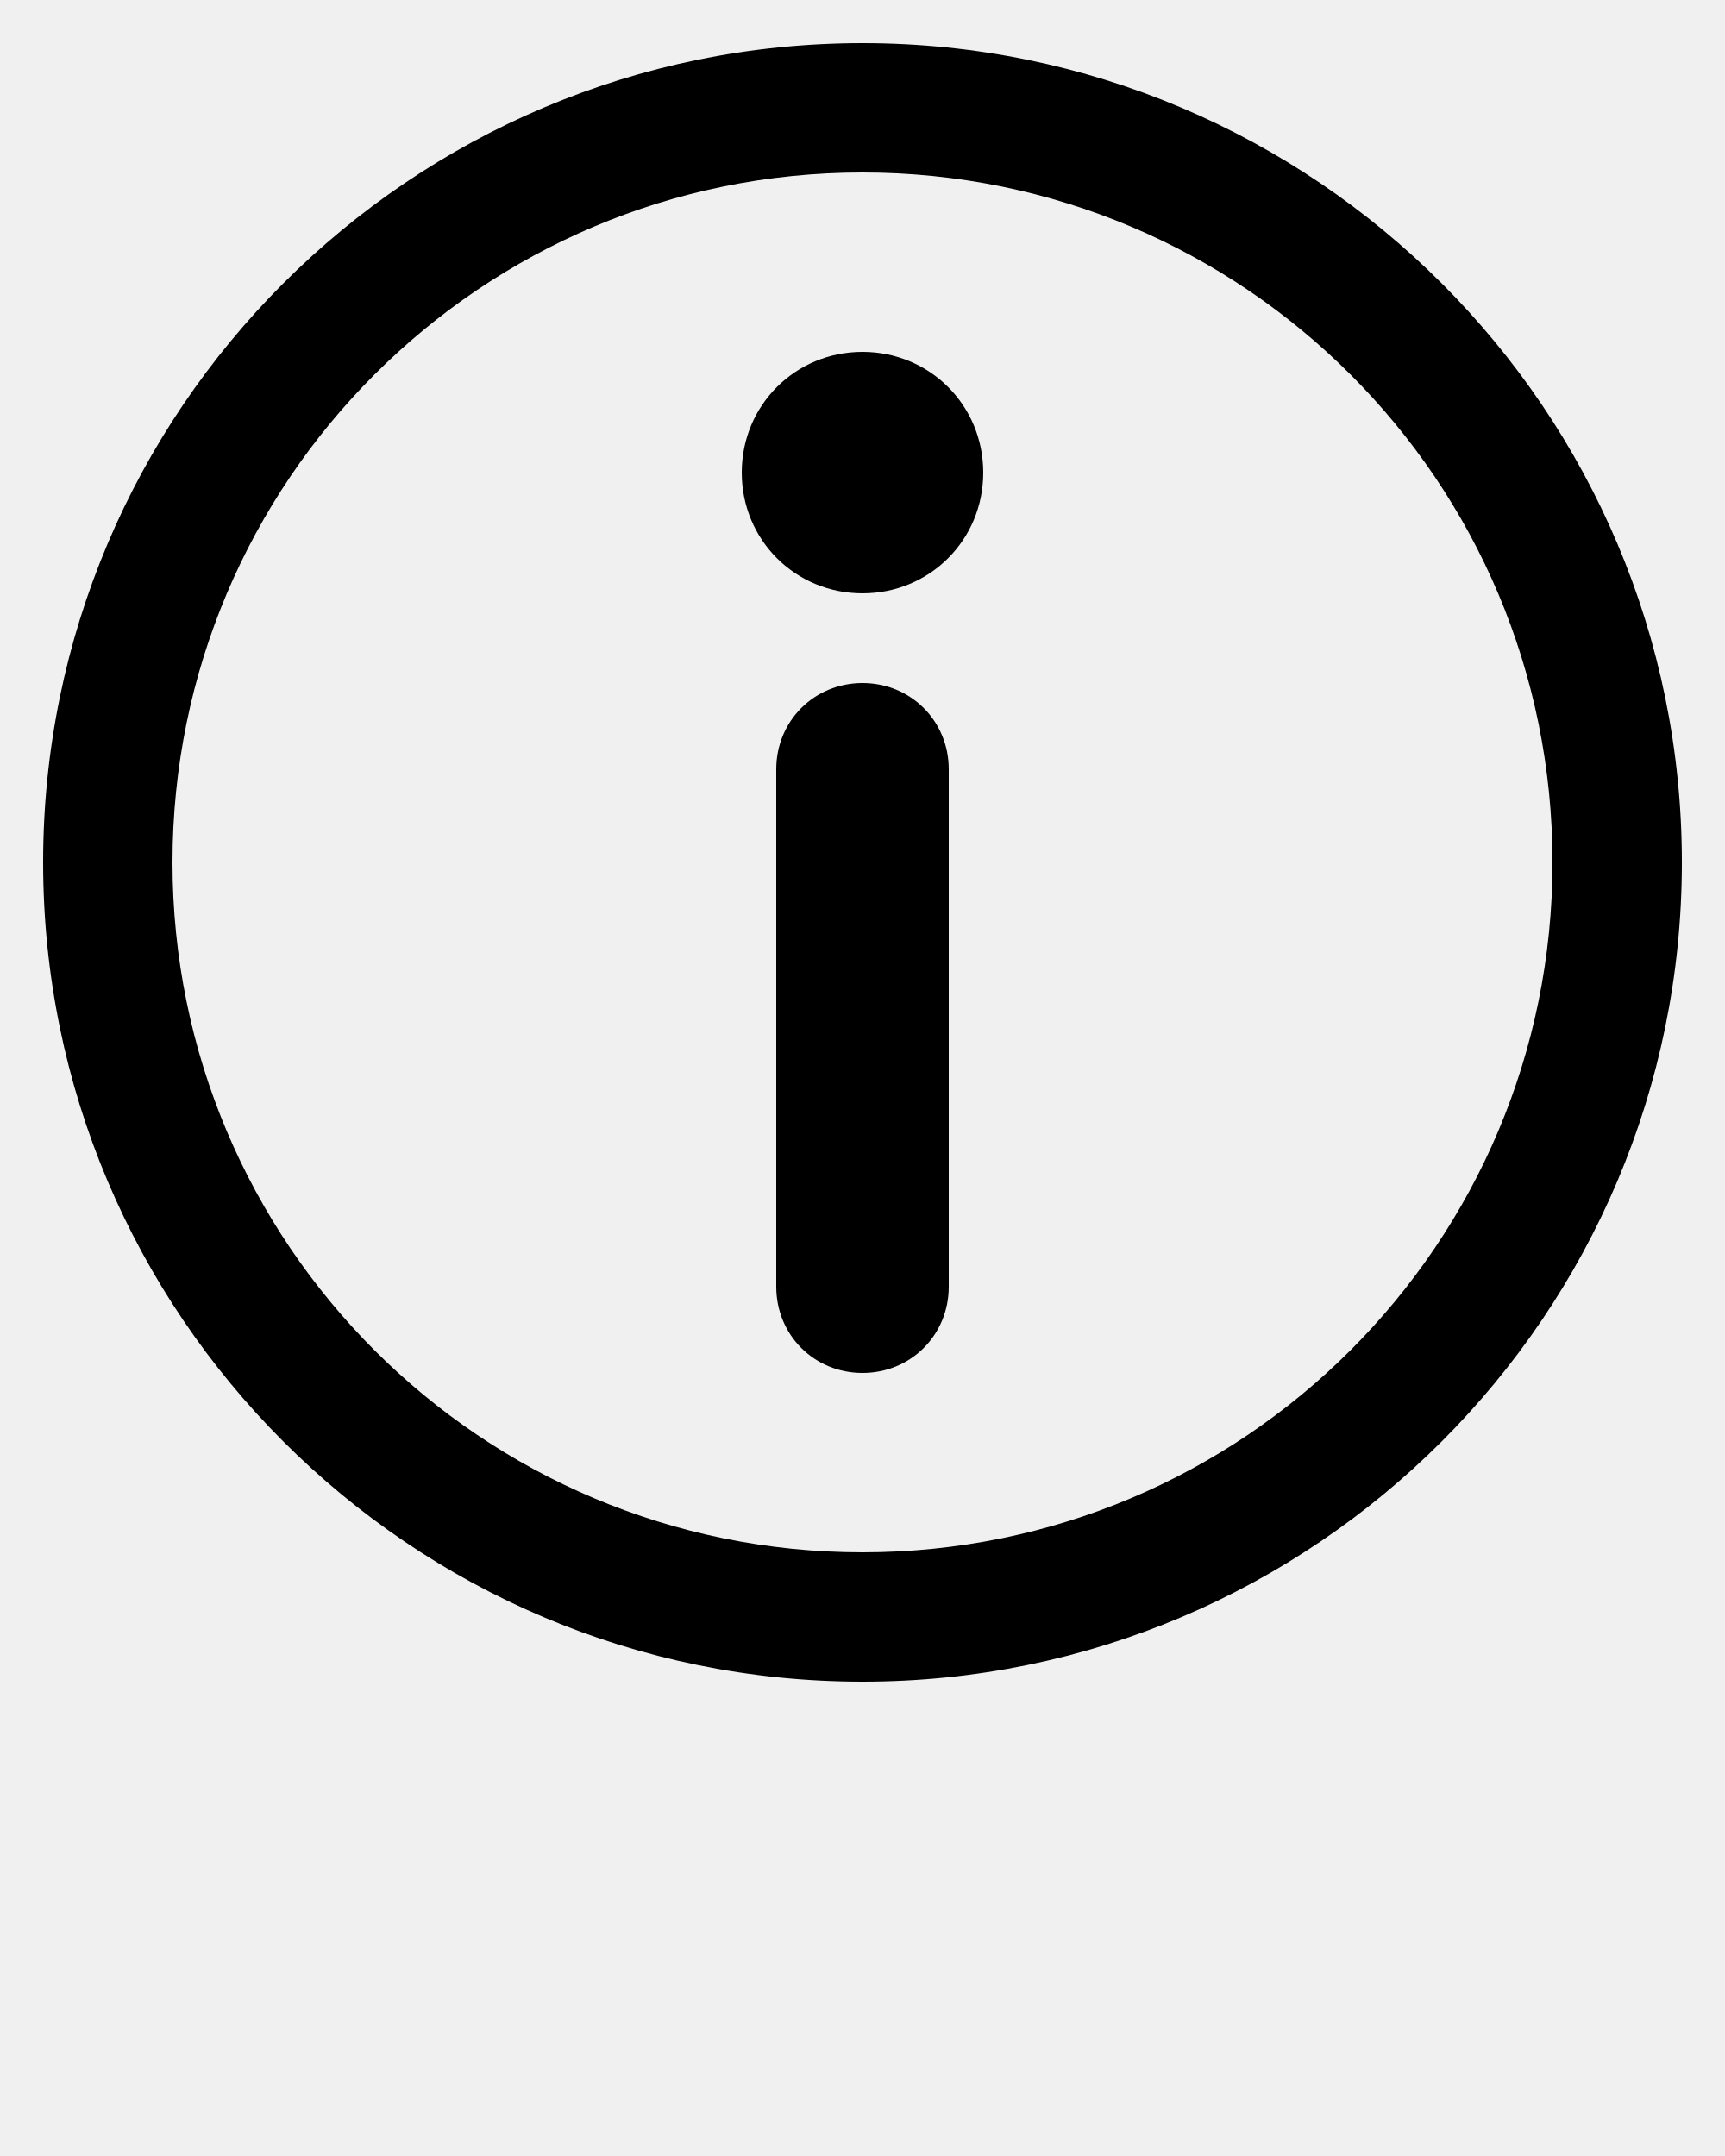
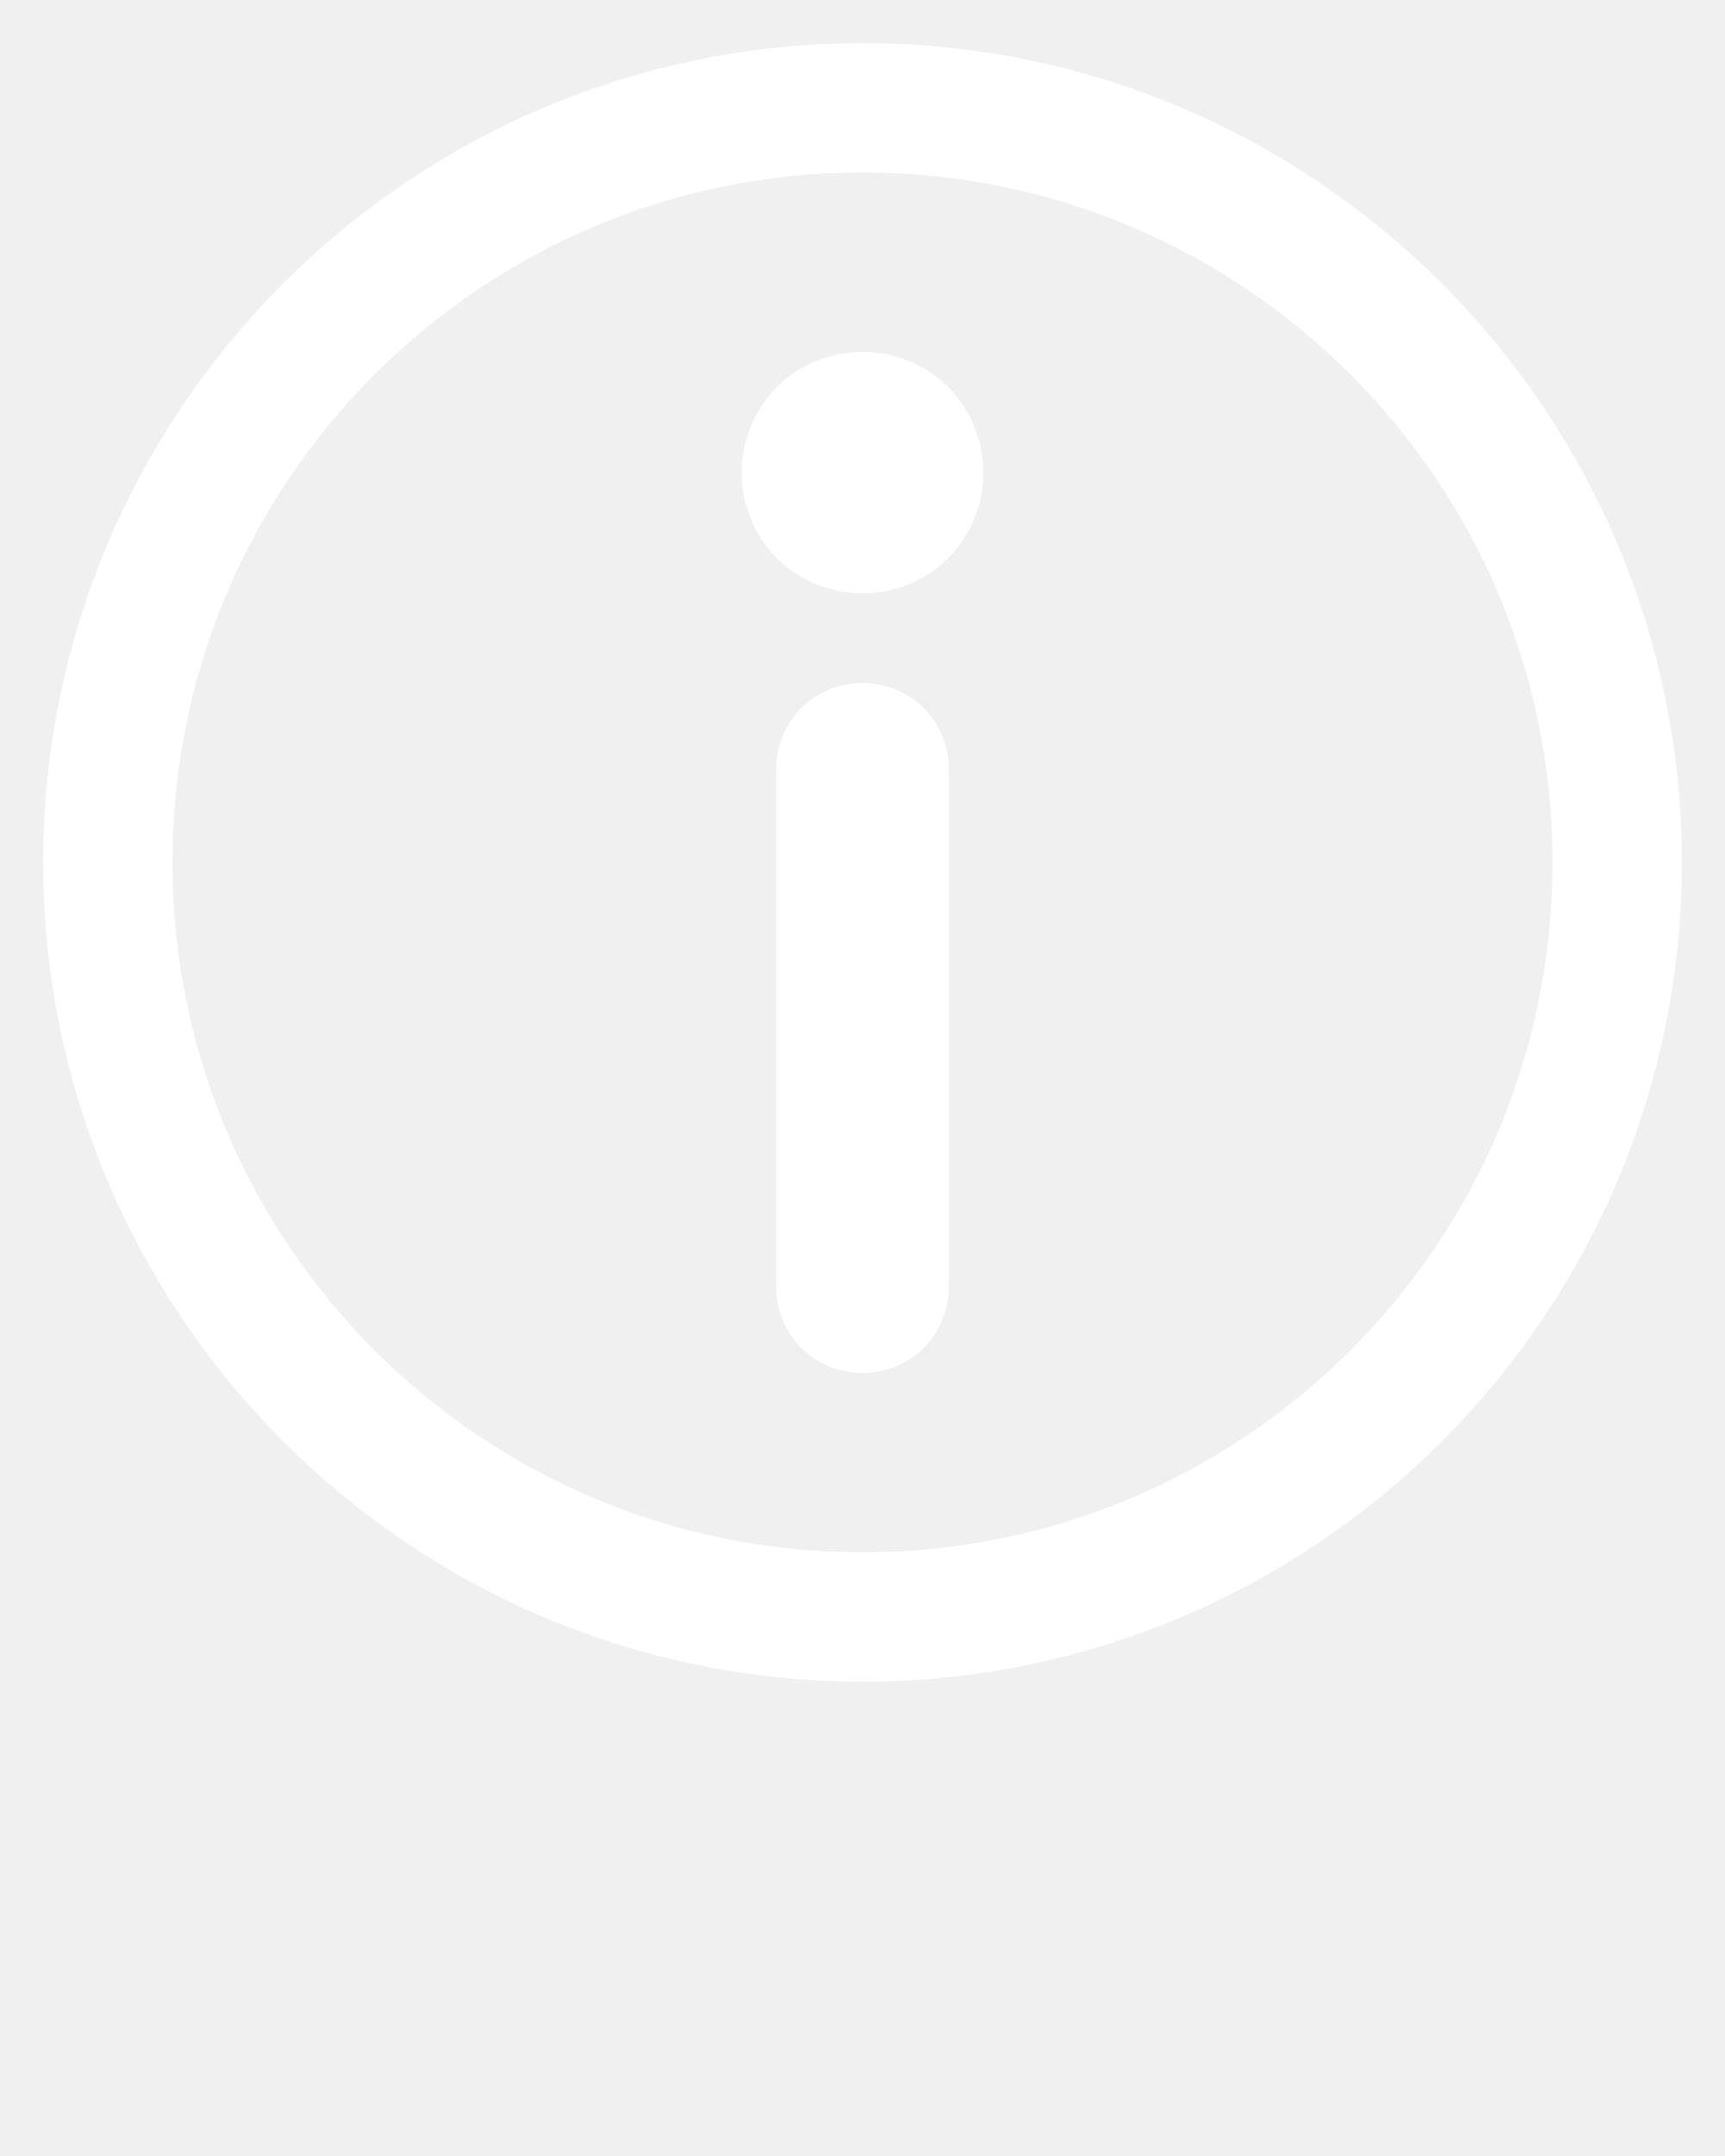
<svg xmlns="http://www.w3.org/2000/svg" version="1.1" x="0px" y="0px" viewBox="0 0 100 125" style="enable-background:new 0 0 100 100;" xml:space="preserve">
-   <path d="M97.5,50c0,26.2-21.3,47.5-47.5,47.5S2.5,76.2,2.5,50S23.8,2.5,50,2.5S97.5,23.8,97.5,50z M50,10c-22.1,0-40,17.9-40,40  s17.9,40,40,40s40-17.9,40-40S72.1,10,50,10z M55,74.6v-30c0-2.8-2.2-5-5-5h0c-2.8,0-5,2.2-5,5v30c0,2.8,2.2,5,5,5h0  C52.8,79.6,55,77.4,55,74.6z M50,20.4c-3.9,0-7,3.1-7,7s3.1,7,7,7s7-3.1,7-7S53.9,20.4,50,20.4z" />
+   <path fill="white" d="M97.5,50c0,26.2-21.3,47.5-47.5,47.5S2.5,76.2,2.5,50S23.8,2.5,50,2.5S97.5,23.8,97.5,50z M50,10c-22.1,0-40,17.9-40,40  s17.9,40,40,40s40-17.9,40-40S72.1,10,50,10z M55,74.6v-30c0-2.8-2.2-5-5-5h0c-2.8,0-5,2.2-5,5v30c0,2.8,2.2,5,5,5h0  C52.8,79.6,55,77.4,55,74.6z M50,20.4c-3.9,0-7,3.1-7,7s3.1,7,7,7s7-3.1,7-7S53.9,20.4,50,20.4z" />
</svg>
